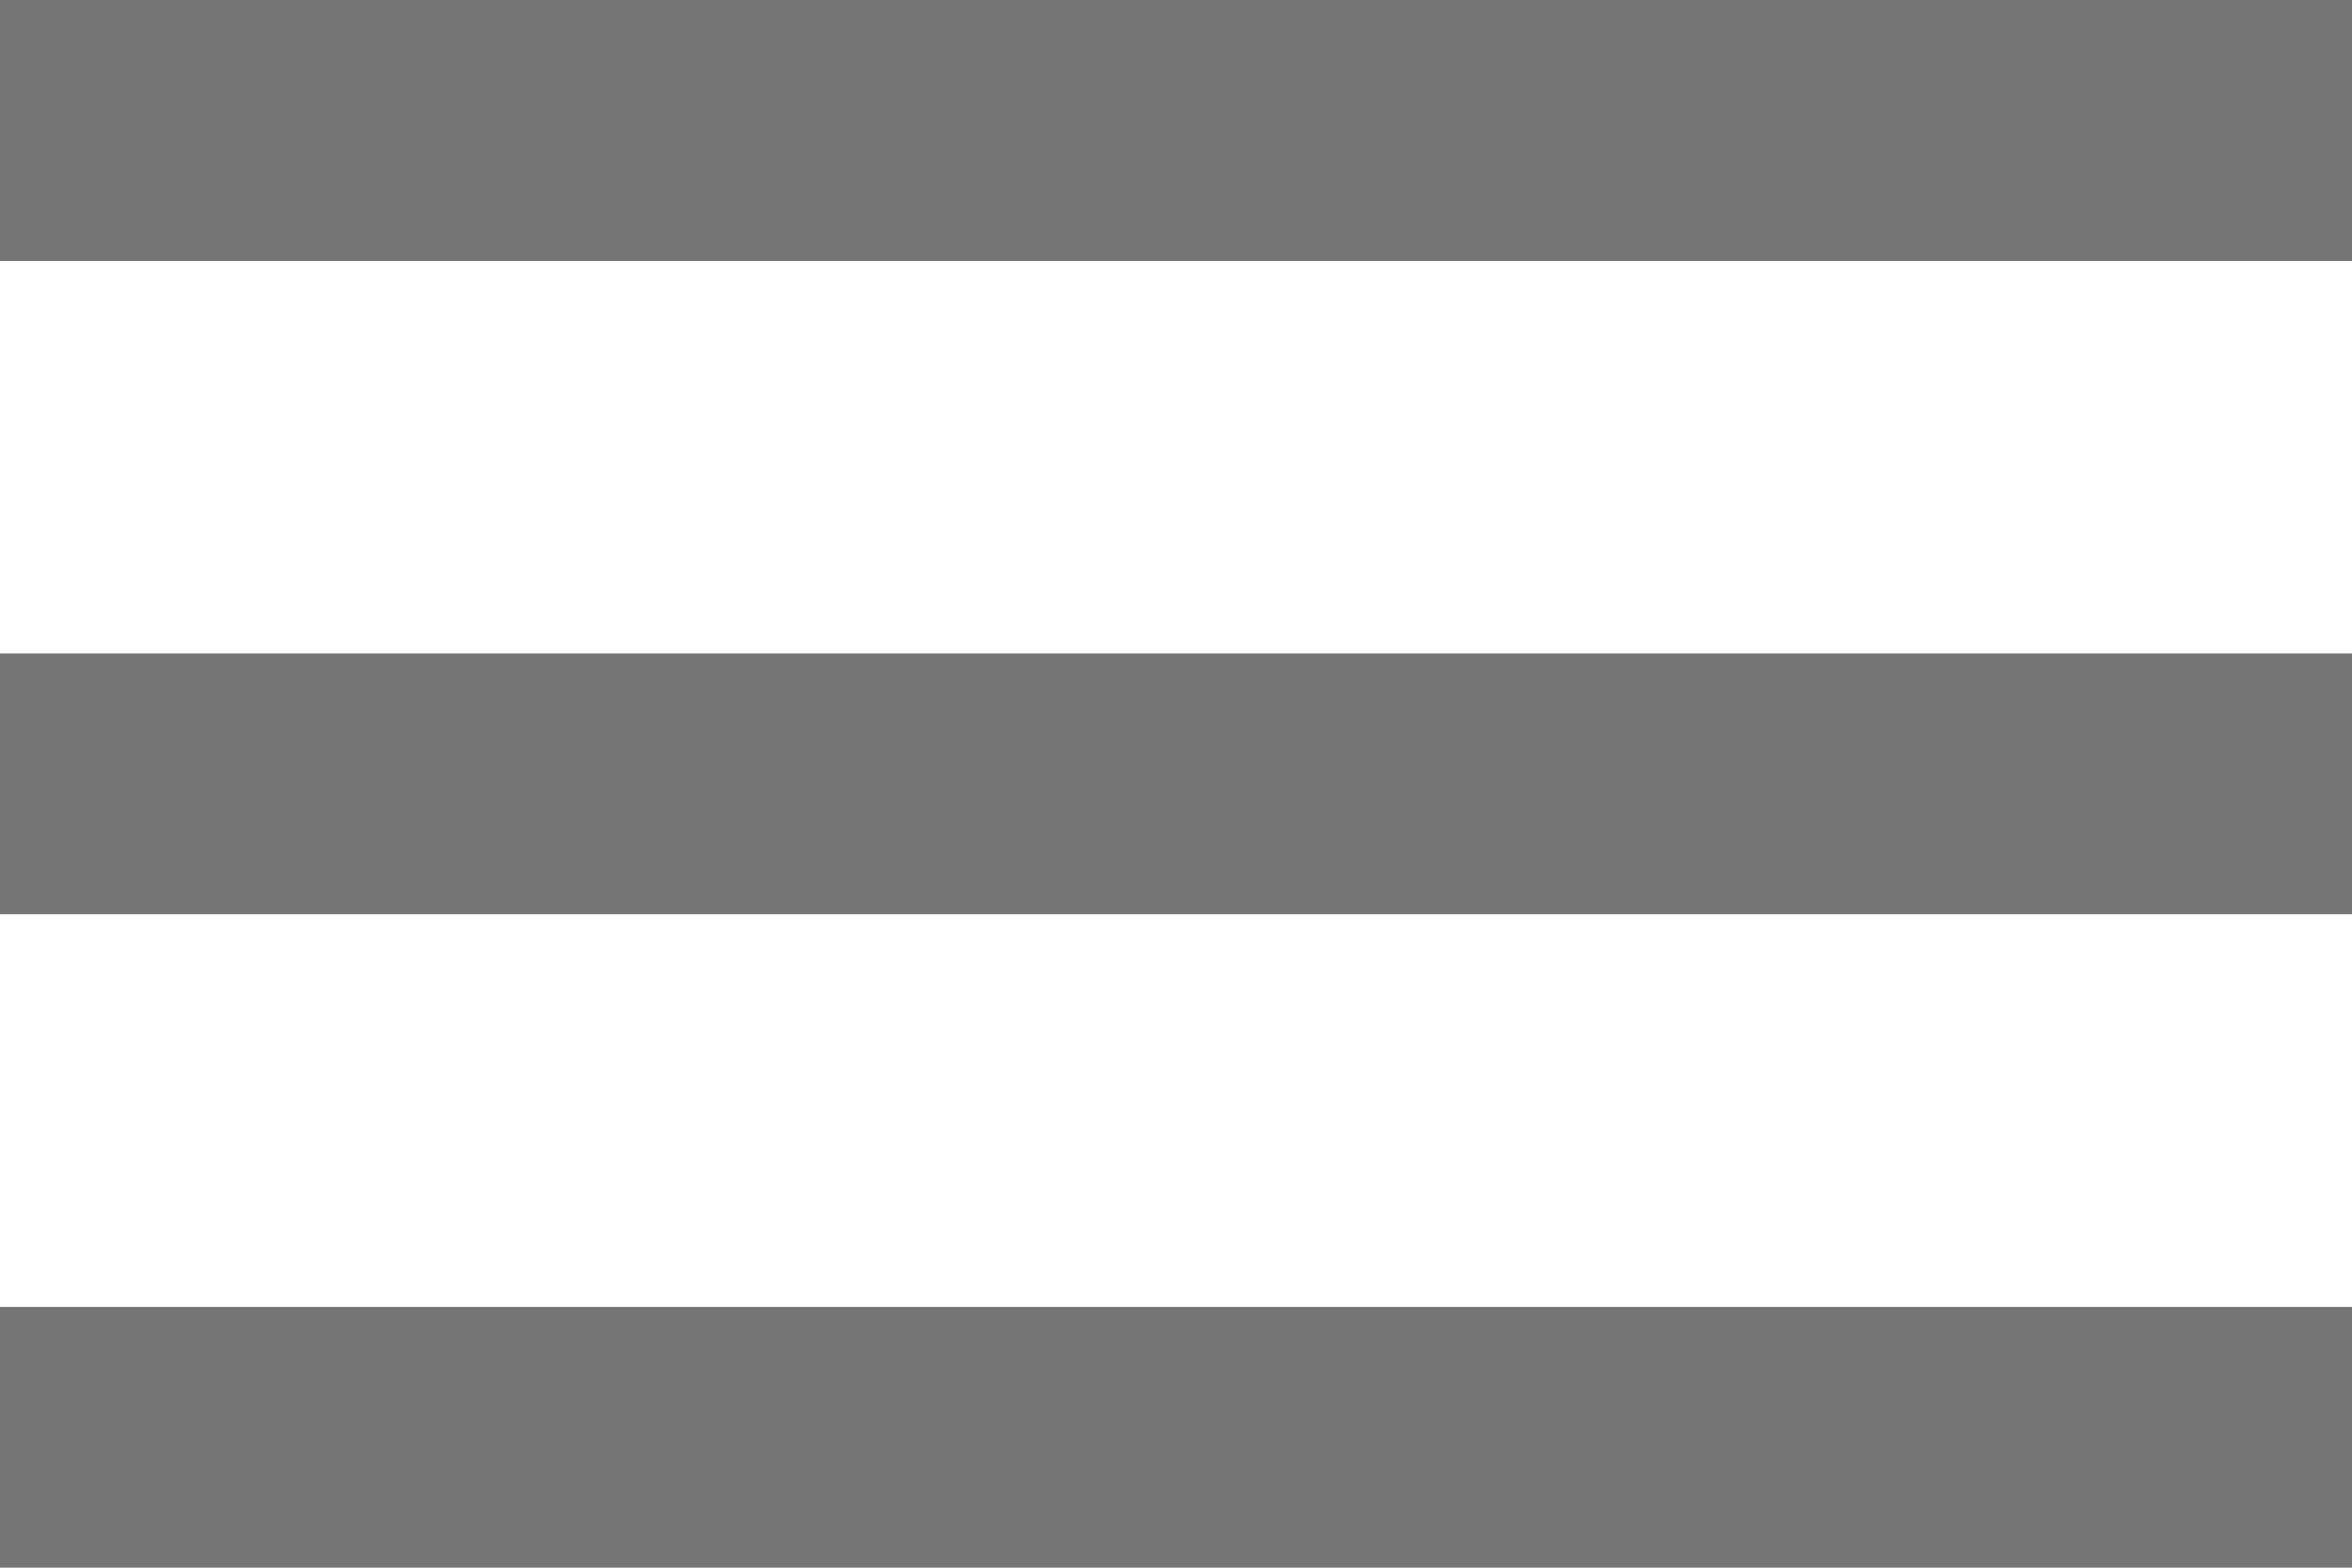
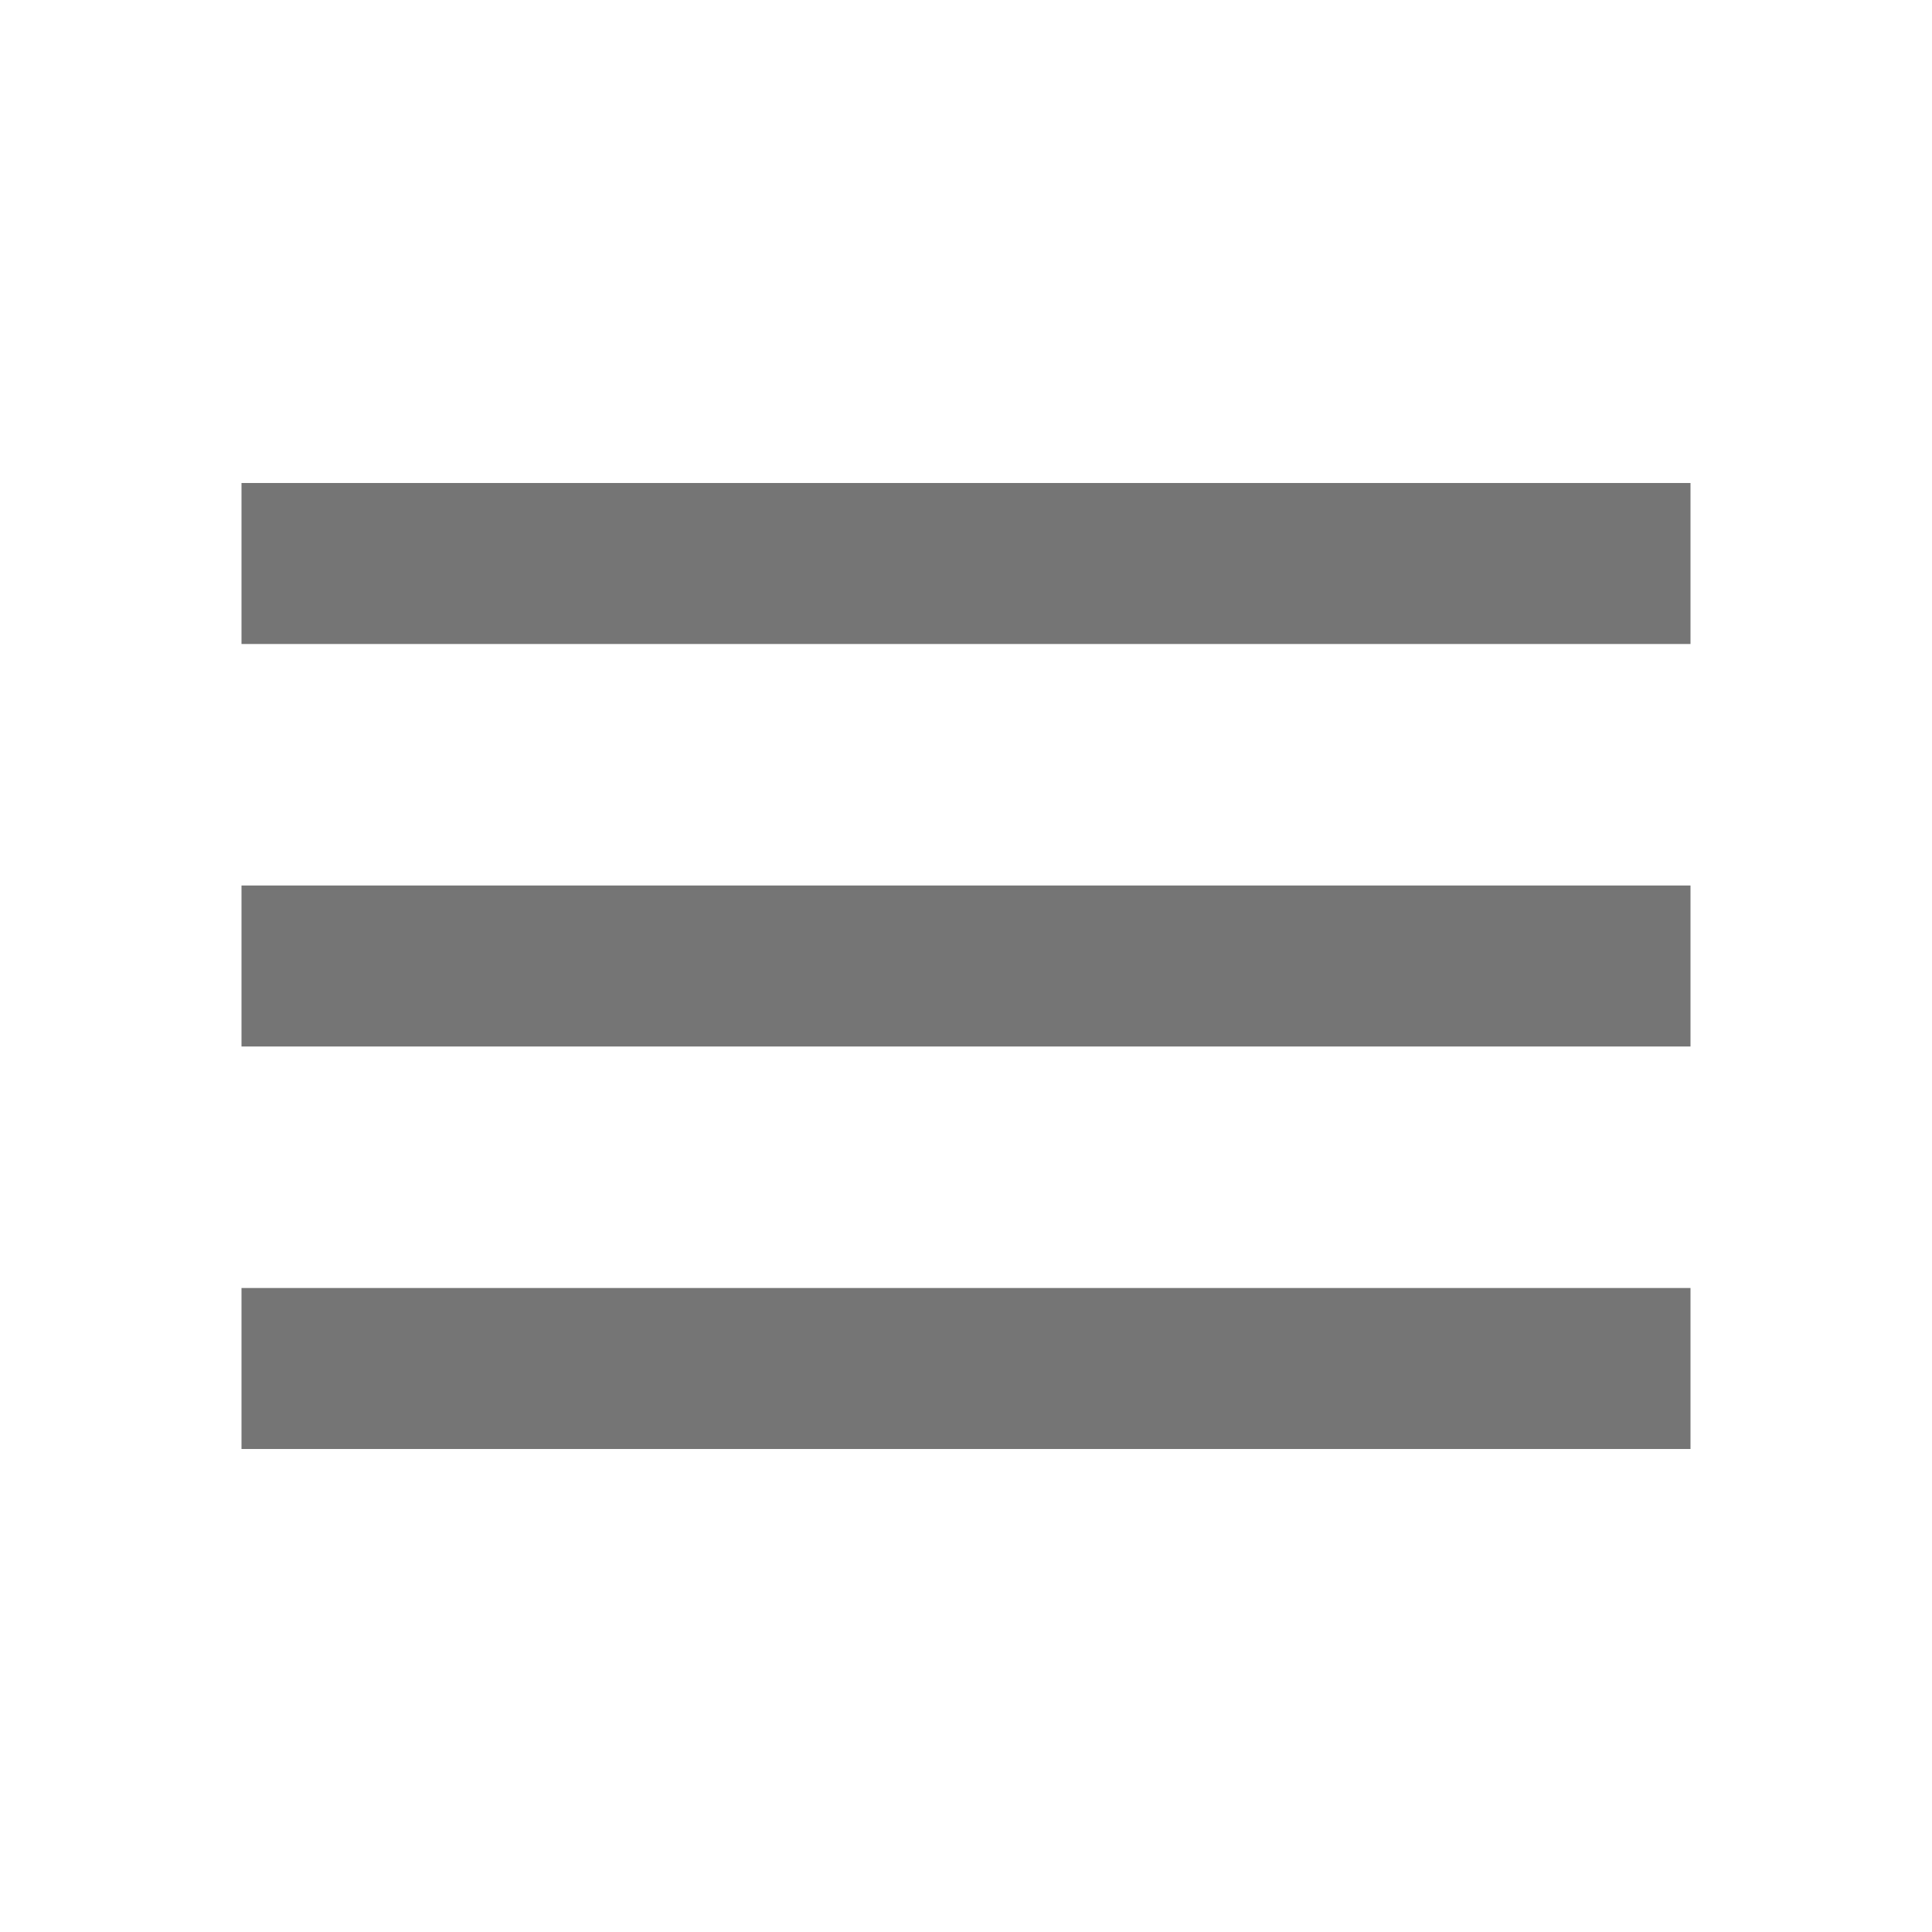
- <svg xmlns="http://www.w3.org/2000/svg" width="18px" height="12px" viewBox="0 0 18 12" version="1.1">
+ <svg xmlns="http://www.w3.org/2000/svg" width="24px" height="24px" viewBox="0 0 24 24" version="1.1">
  <defs />
-   <g id="1440" stroke="none" stroke-width="1" fill="none" fill-rule="evenodd" opacity="0.54">
-     <g id="1440_rsc_v2_000_main_page" transform="translate(-37, -190)">
-       <g id="main_menu" transform="translate(0, 172)">
-         <g id="ic_menu" transform="translate(34, 12)">
-           <g id="Group">
-             <polygon id="Shape" points="0 0 24 0 24 24 0 24" />
-             <path d="M3,18 L21,18 L21,16 L3,16 L3,18 L3,18 Z M3,13 L21,13 L21,11 L3,11 L3,13 L3,13 Z M3,6 L3,8 L21,8 L21,6 L3,6 L3,6 Z" id="Shape" fill="#000000" />
-           </g>
+   <g id="320" stroke="none" stroke-width="1" fill="none" fill-rule="evenodd" opacity="0.54">
+     <g id="320_rsc_v2_000_main_page" transform="translate(-16, -80)" fill="#000000">
+       <g id="top_menu" transform="translate(0, 64)">
+         <g id="ic_menu" transform="translate(16, 16)">
+           <path d="M3,18 L21,18 L21,16 L3,16 L3,18 L3,18 Z M3,13 L21,13 L21,11 L3,11 L3,13 L3,13 Z M3,6 L3,8 L21,8 L21,6 L3,6 L3,6 Z" id="Shape" />
        </g>
      </g>
    </g>
  </g>
</svg>
